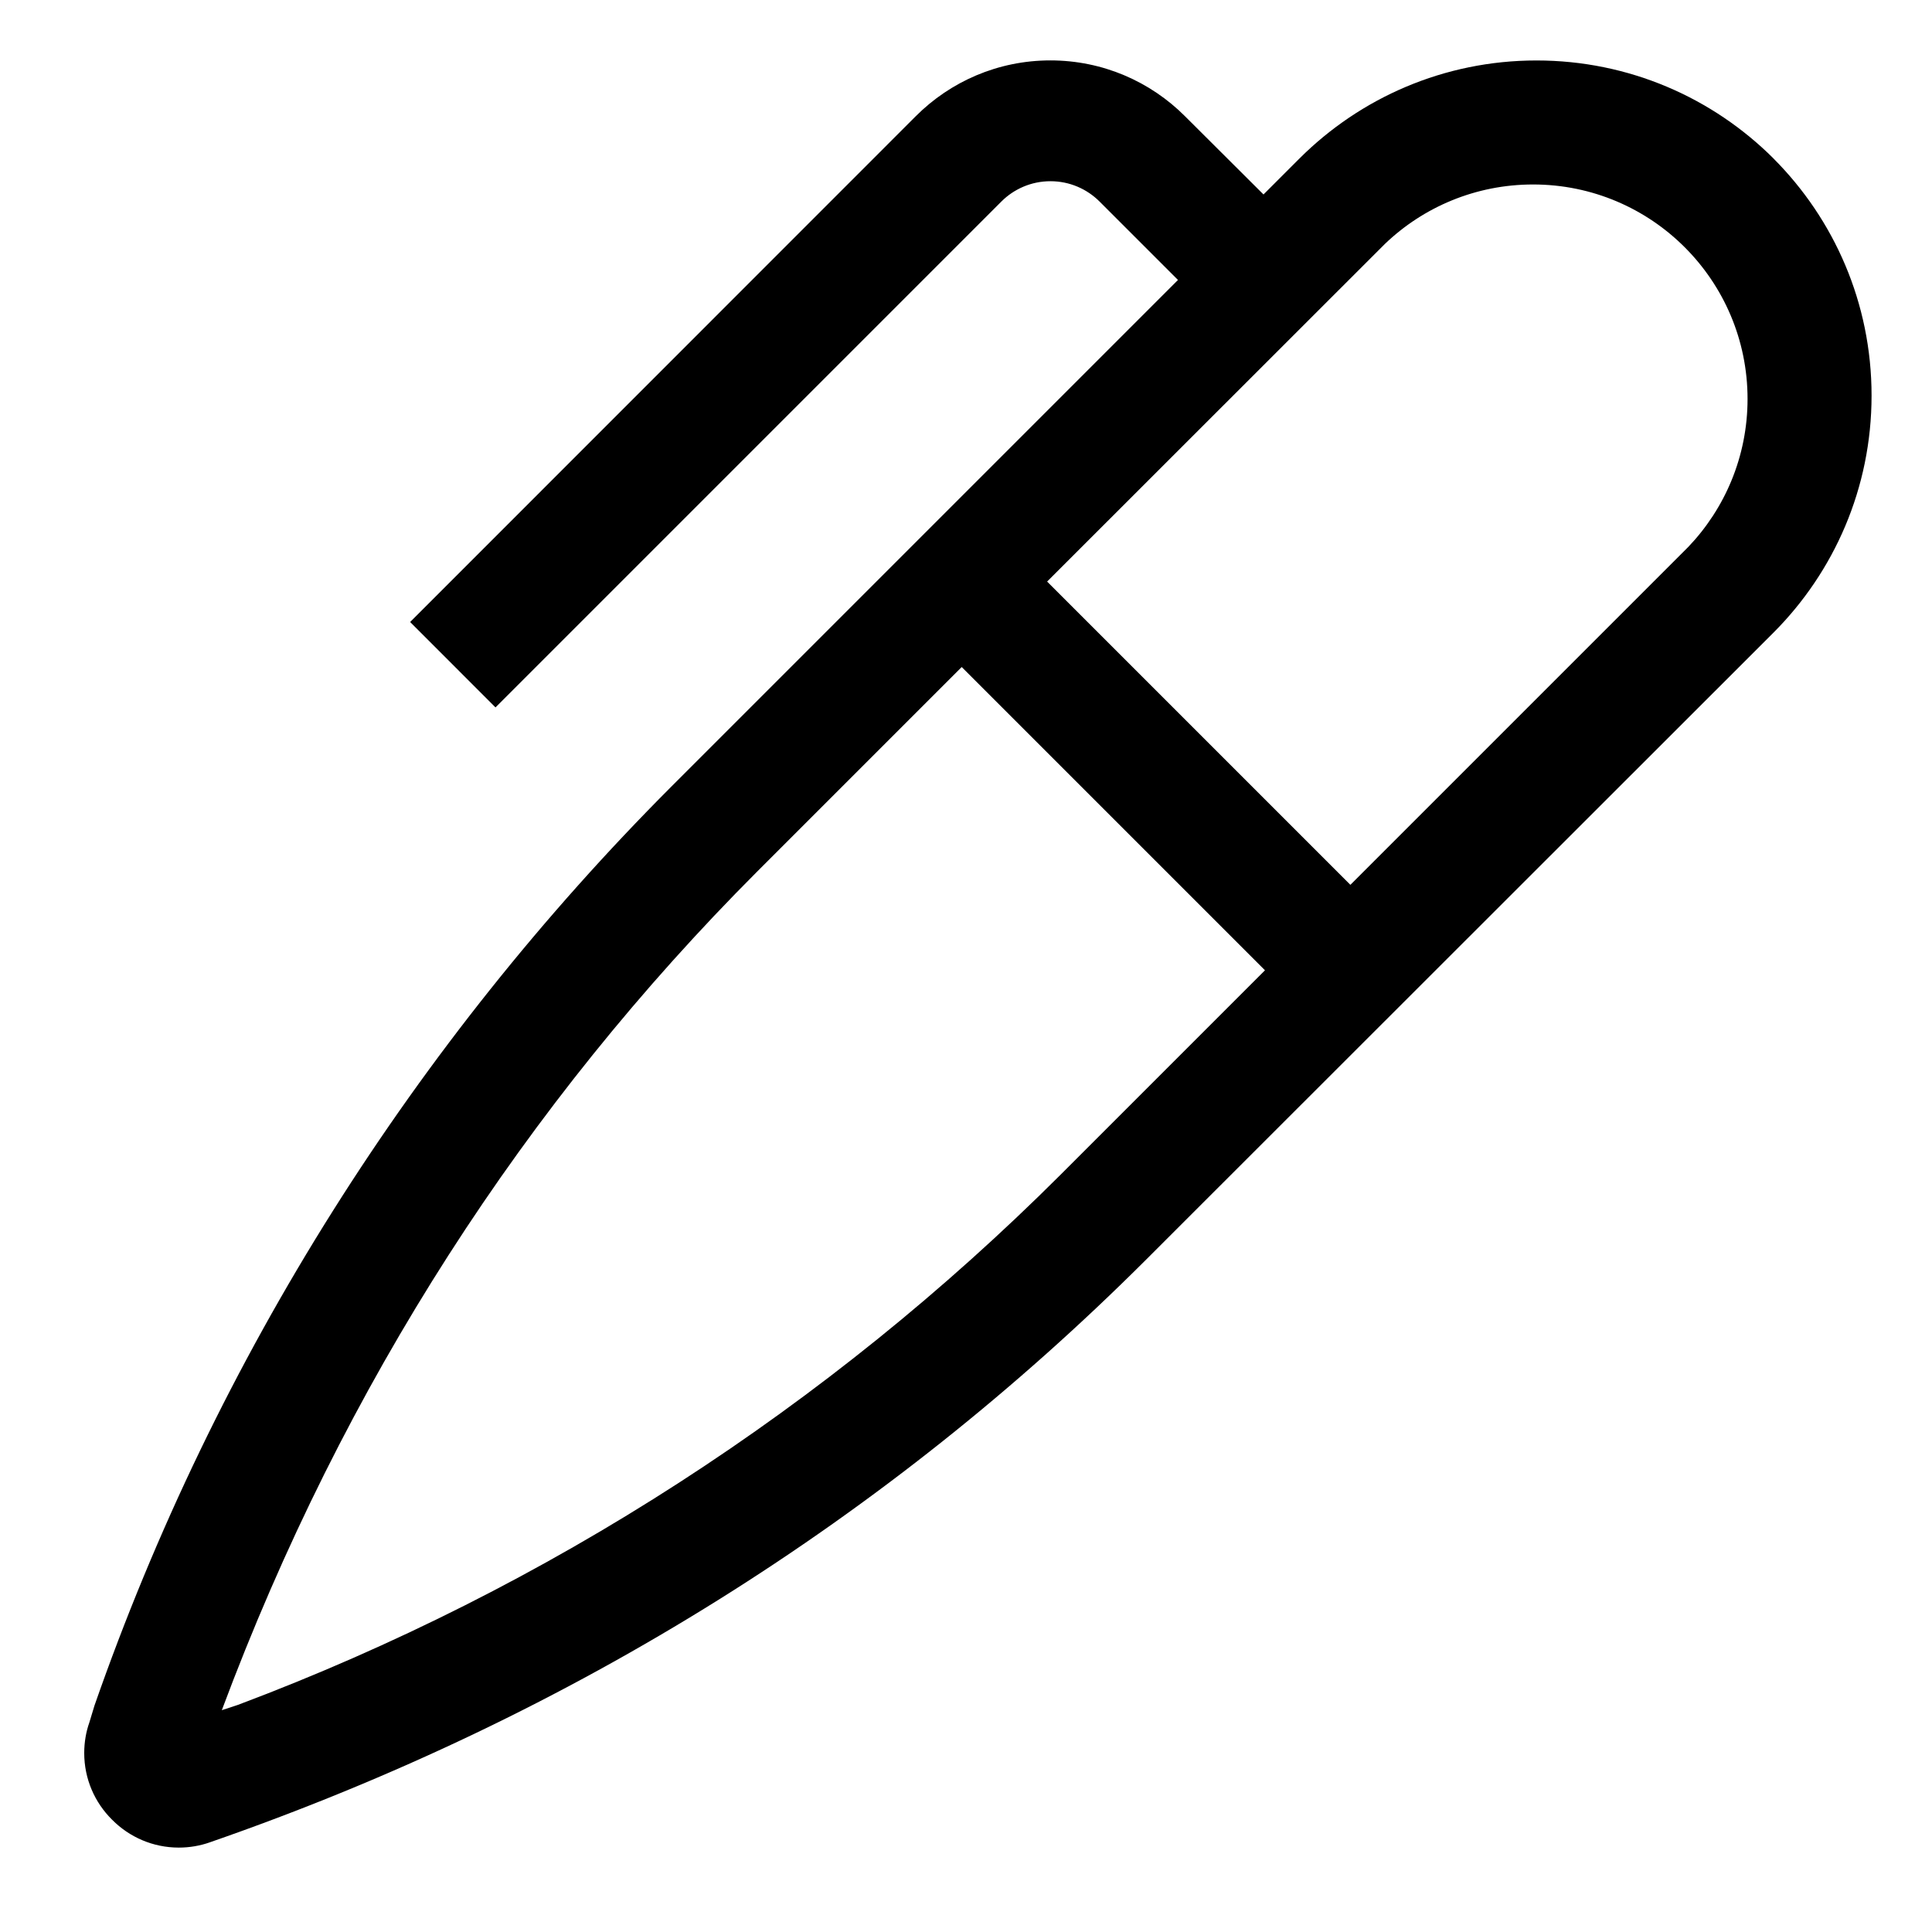
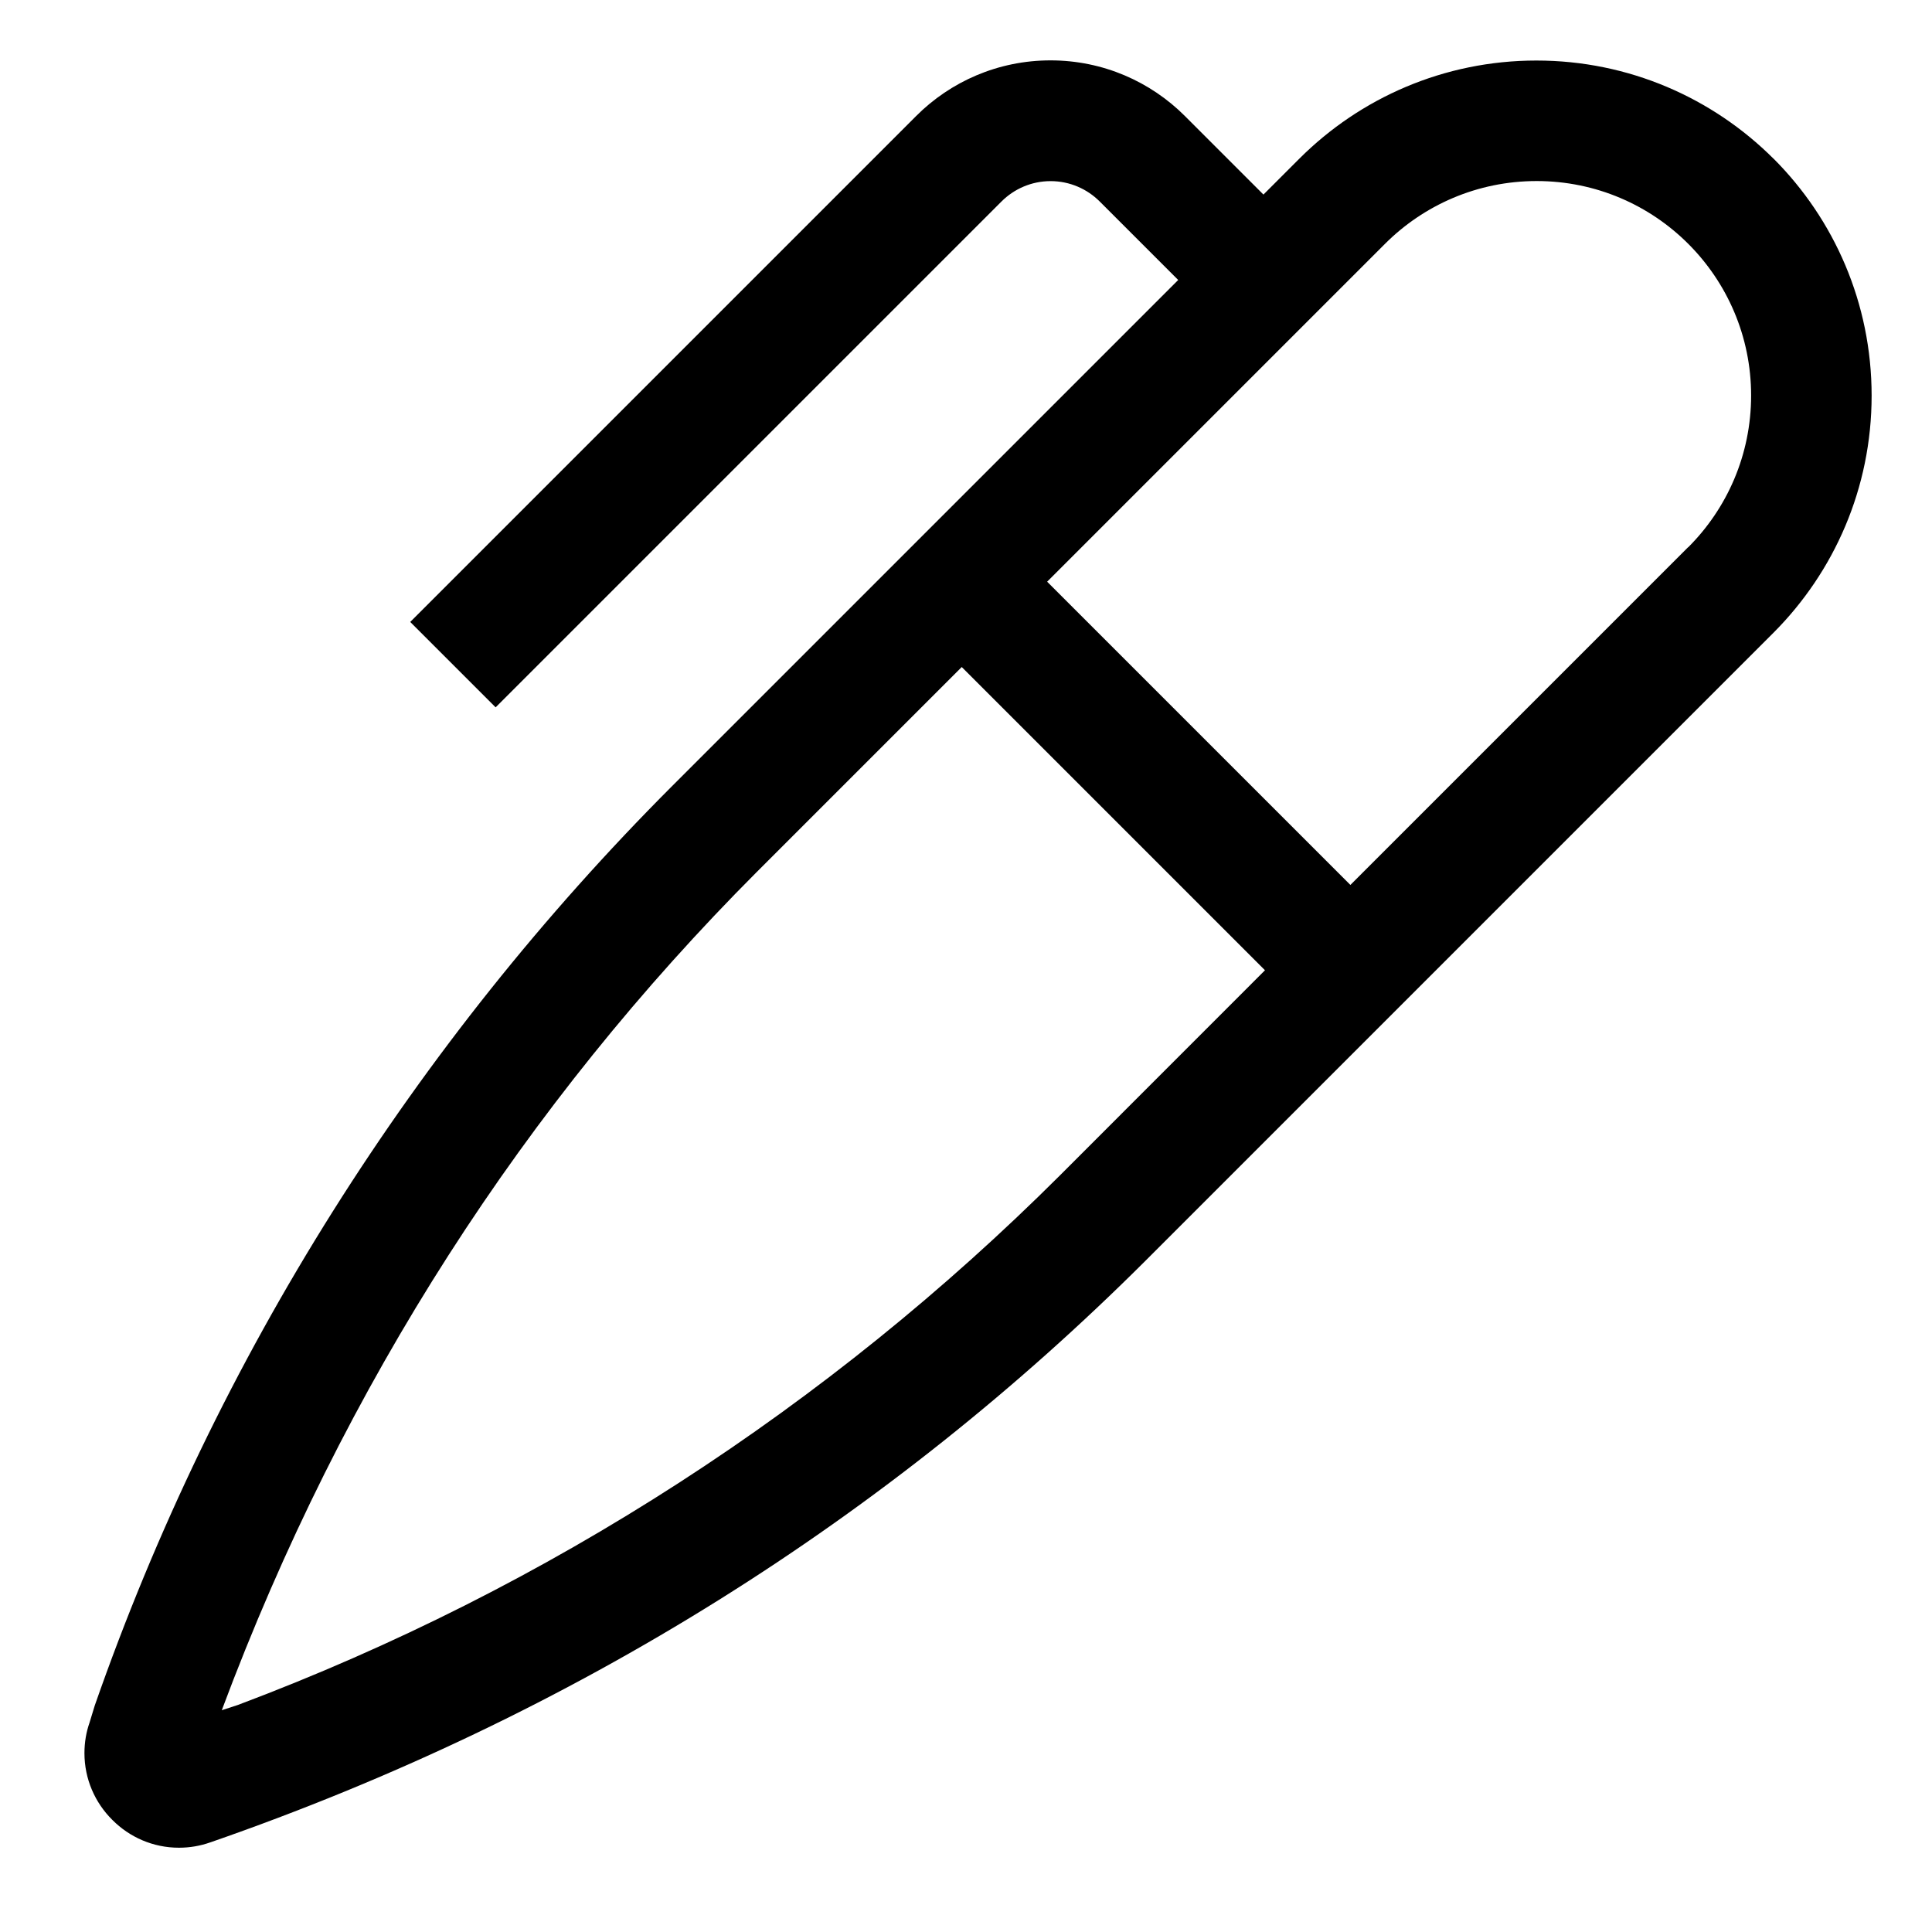
- <svg xmlns="http://www.w3.org/2000/svg" version="1.1" width="64" height="64" viewBox="0 0 64 64">
-   <path d="M58.75 5.25c-2.011-2.007-4.786-3.247-7.852-3.247s-5.841 1.241-7.852 3.248l-1.191 1.191-2.605-2.596c-1.14-1.14-2.715-1.845-4.455-1.845s-3.315 0.705-4.455 1.845l-16.754 16.759 2.828 2.829 16.759-16.759c0.416-0.415 0.991-0.672 1.625-0.672s1.209 0.257 1.625 0.672v0l2.599 2.599-16.788 16.788c-8.472 8.493-15.066 18.863-19.103 30.433l-0.172 0.567c-0.107 0.301-0.169 0.648-0.169 1.009 0 0.862 0.351 1.642 0.918 2.204l0.011 0.011c0.563 0.567 1.343 0.918 2.205 0.918 0.361 0 0.708-0.062 1.030-0.175l-0.022 0.007c12.137-4.209 22.507-10.803 31.002-19.277l20.815-20.802c2.007-2.011 3.249-4.787 3.249-7.853s-1.241-5.842-3.249-7.853l0 0zM35.111 38.935c-7.656 7.637-16.918 13.668-27.234 17.543l-0.529 0.174c4.049-10.846 10.080-20.108 17.719-27.765l6.791-6.791 10.046 10.046zM55.919 18.125l-11.186 11.186-10.046-10.046 11.189-11.184c1.273-1.22 3.004-1.97 4.91-1.97 3.923 0 7.104 3.18 7.104 7.104 0 1.906-0.751 3.637-1.973 4.913l0.002-0.003z" />
+ <svg xmlns="http://www.w3.org/2000/svg" version="1.1" width="24" height="24" viewBox="0 0 24 24">
+   <path d="M22.030 1.97c-0.754-0.752-1.795-1.218-2.944-1.218s-2.19 0.465-2.944 1.218l-0.447 0.447-0.975-0.975c-0.428-0.428-1.018-0.692-1.67-0.692s-1.243 0.264-1.67 0.692l-6.284 6.284 1.061 1.061 6.284-6.284c0.156-0.156 0.372-0.253 0.61-0.253s0.454 0.097 0.61 0.253l0.975 0.975-6.295 6.295c-3.178 3.185-5.65 7.075-7.164 11.414l-0.065 0.213c-0.040 0.113-0.063 0.243-0.063 0.378 0 0.323 0.132 0.616 0.344 0.827l0.004 0.004c0.211 0.212 0.503 0.344 0.826 0.344h0c0.136-0 0.266-0.023 0.388-0.066l-0.008 0.003h0c4.552-1.578 8.442-4.051 11.627-7.229l7.802-7.802c0.752-0.754 1.218-1.795 1.218-2.944s-0.465-2.19-1.218-2.944l0 0zM13.167 14.601c-2.871 2.864-6.344 5.126-10.213 6.579l-0.199 0.065c1.519-4.067 3.78-7.54 6.645-10.412l2.547-2.547 3.767 3.767zM20.97 6.798l-4.195 4.195-3.767-3.767 4.195-4.195c0.482-0.483 1.149-0.782 1.886-0.782 1.471 0 2.664 1.193 2.664 2.664 0 0.737-0.299 1.404-0.782 1.886l-0 0z" />
</svg>
